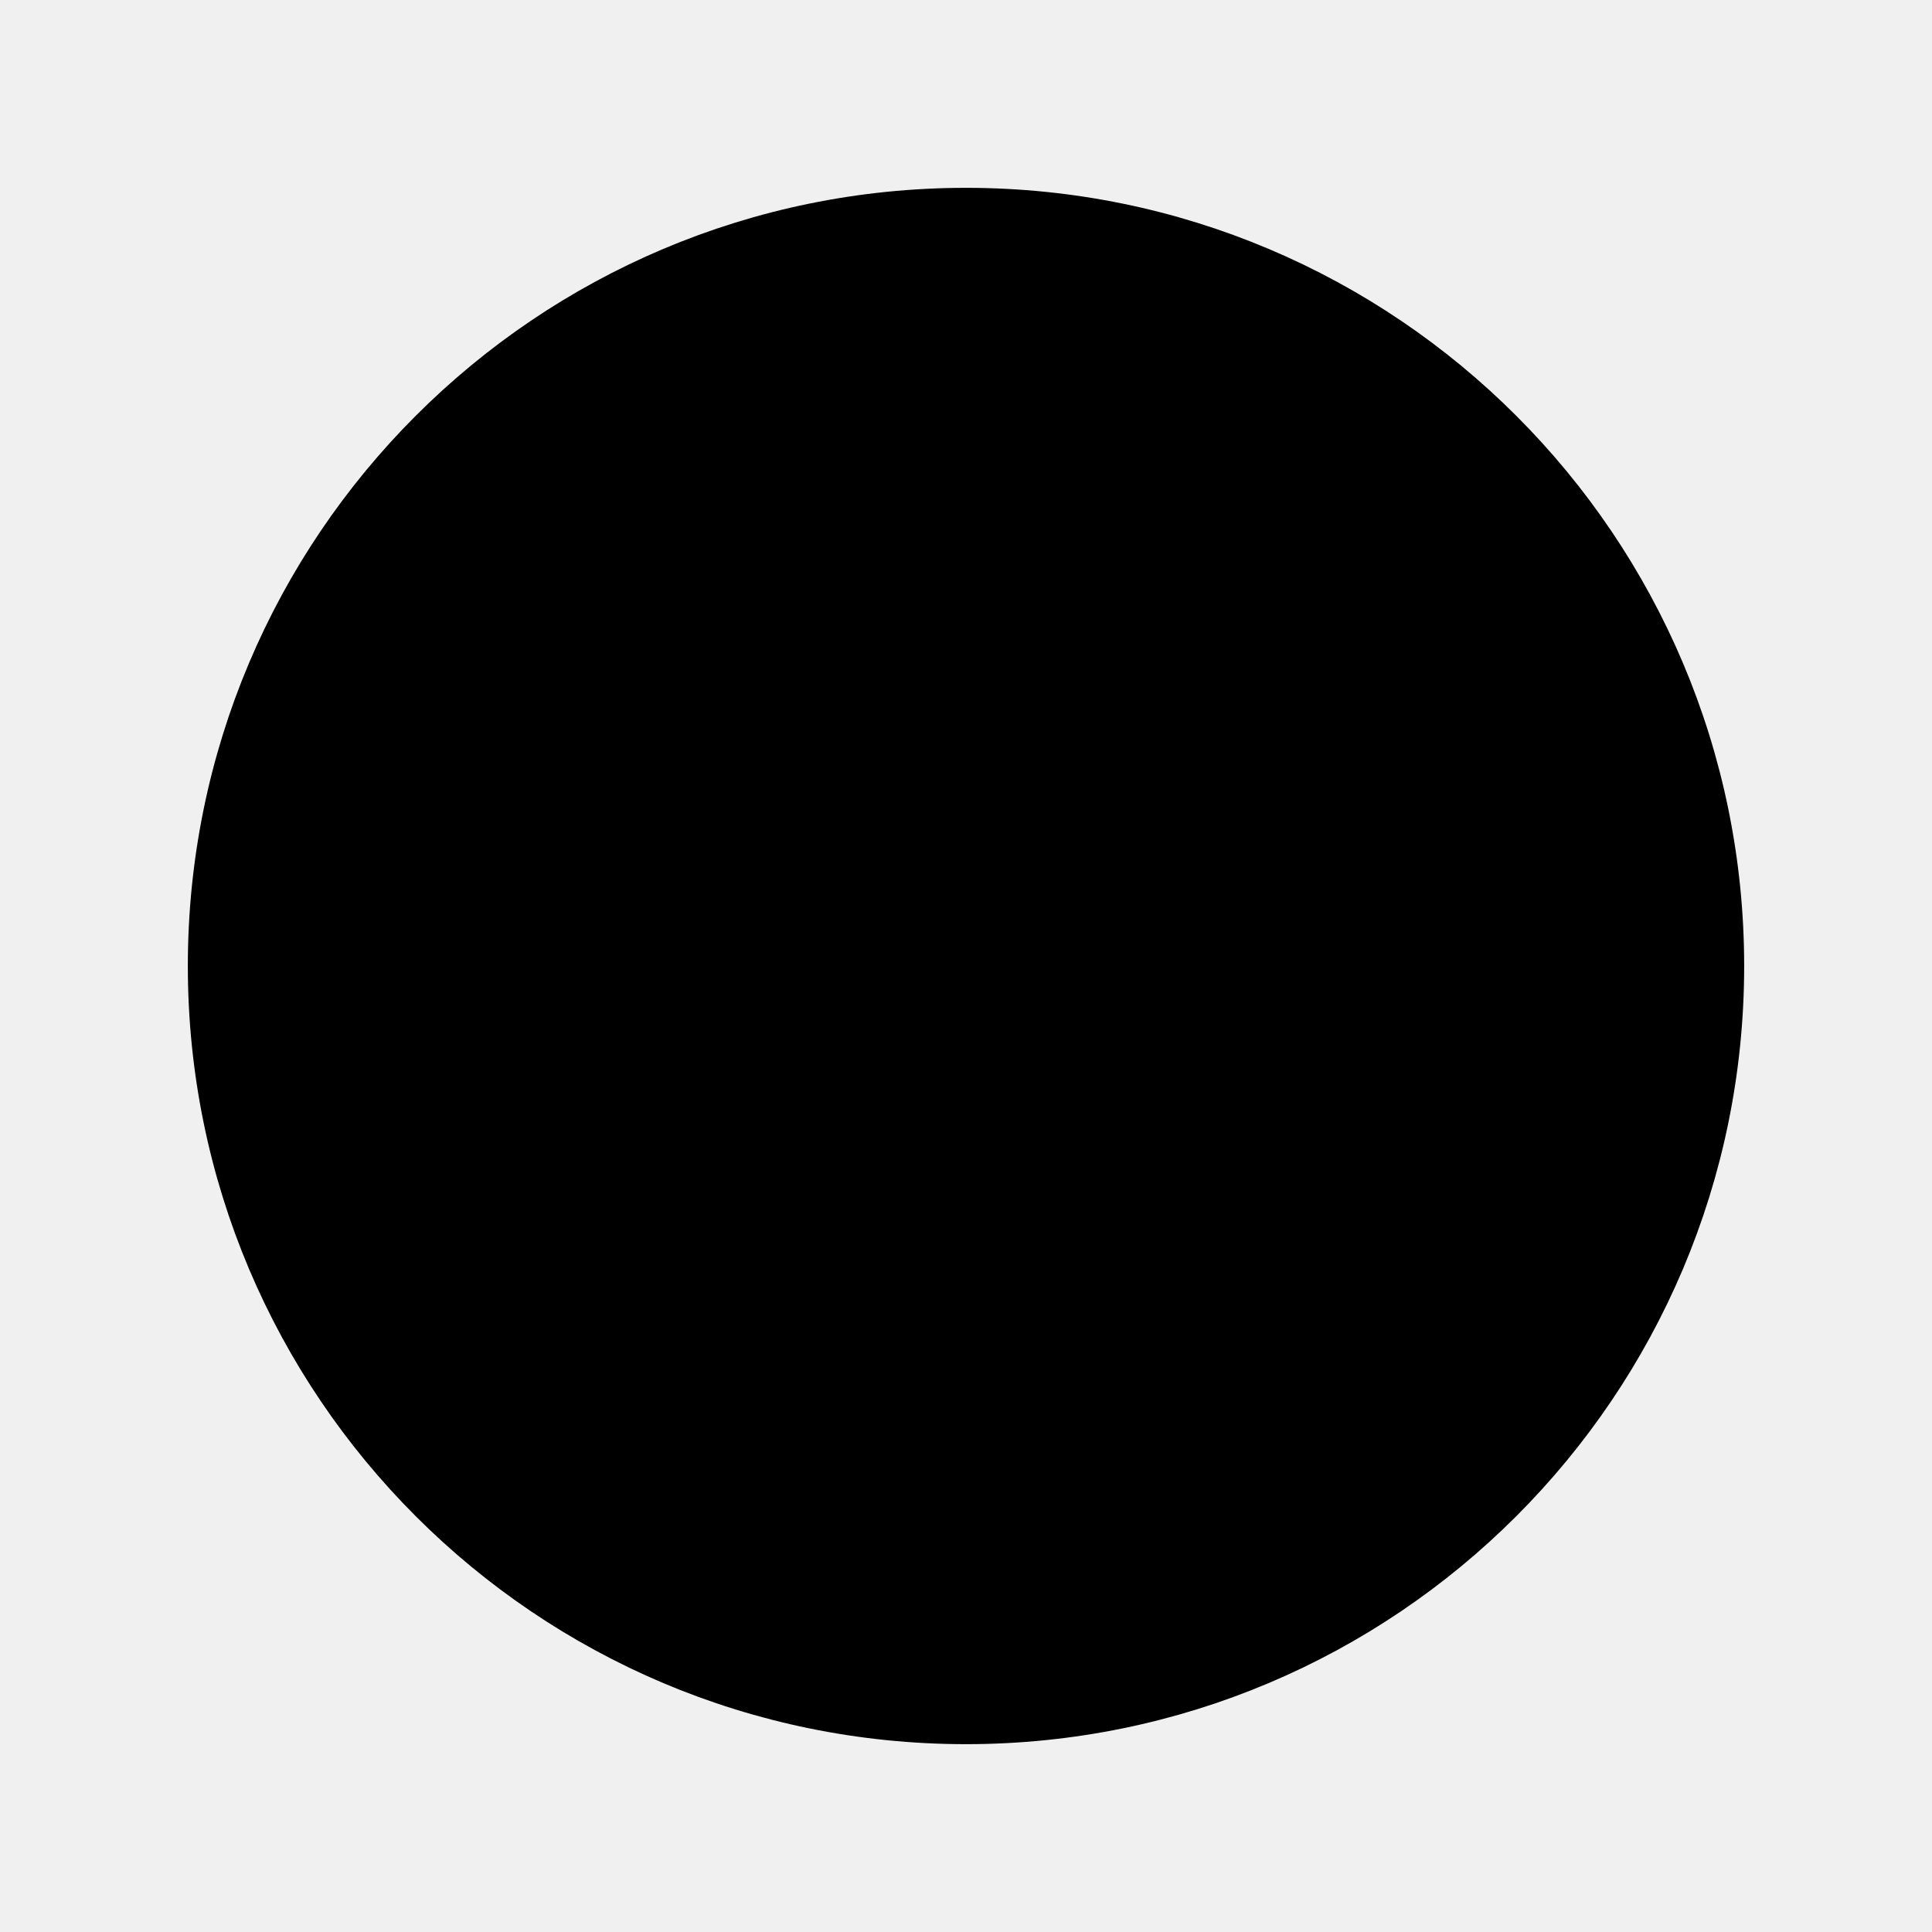
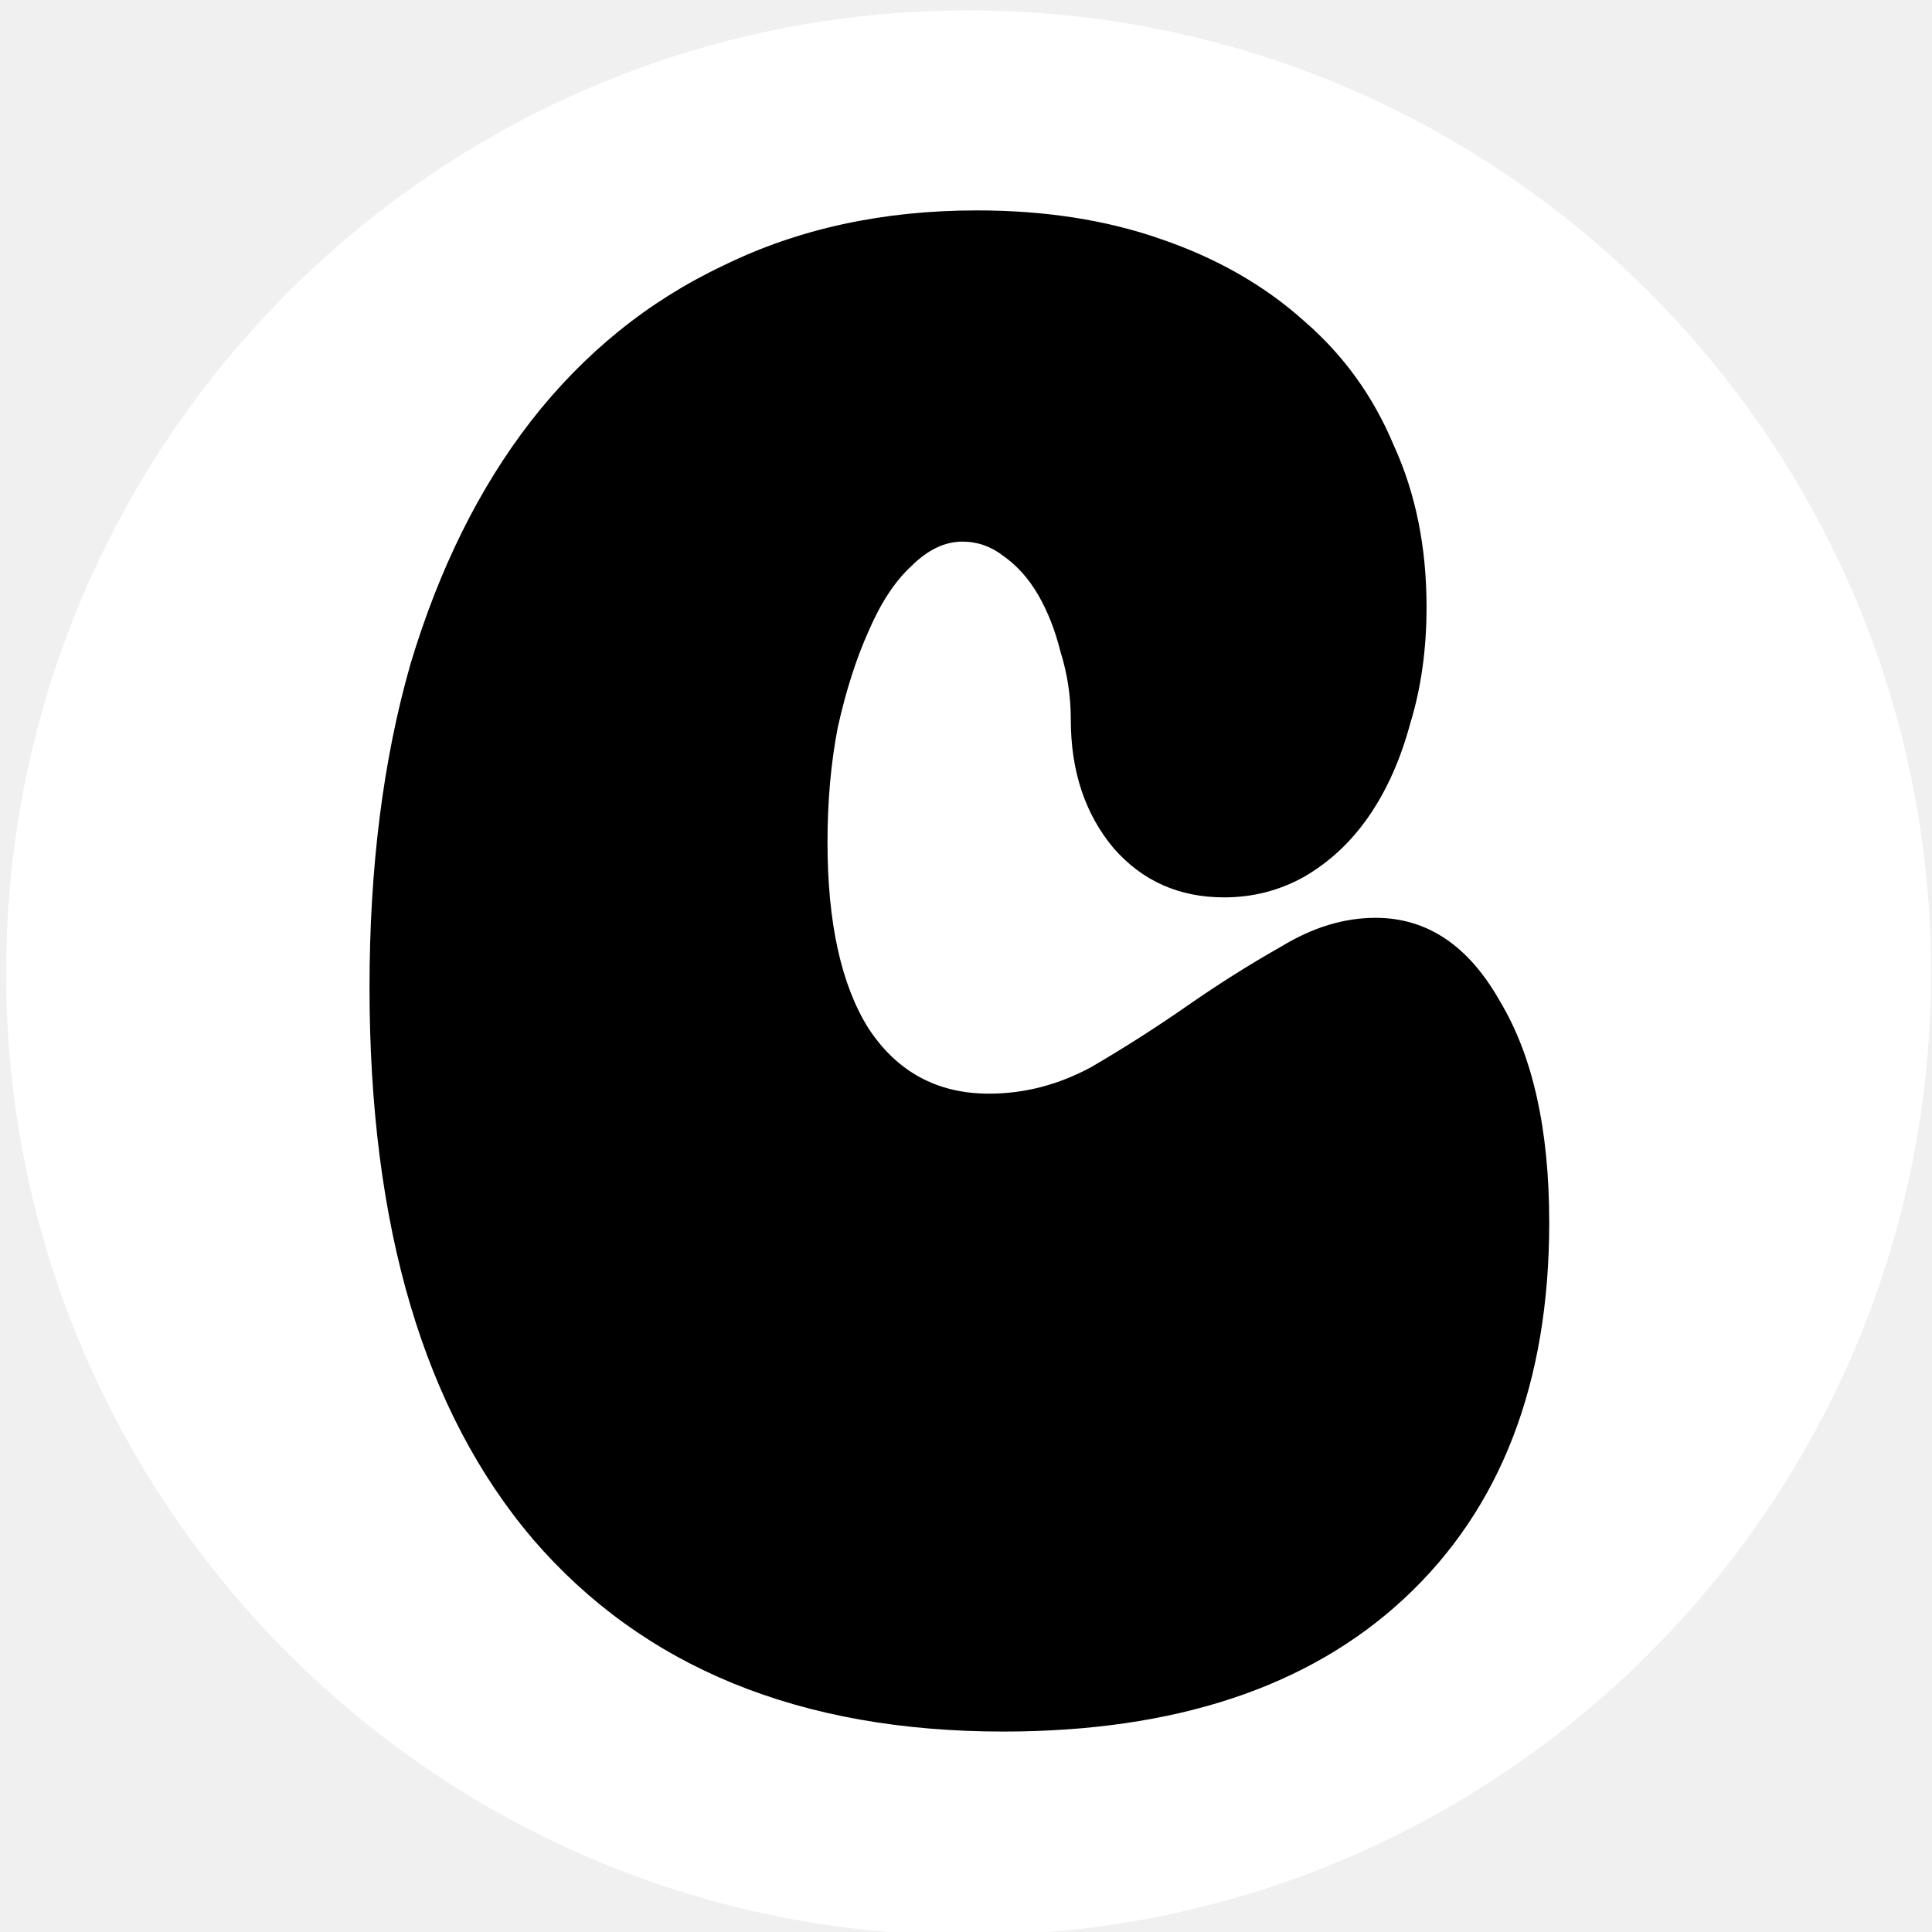
- <svg xmlns="http://www.w3.org/2000/svg" width="800px" height="800px" viewBox="0 0 72 72" id="emoji">
-   <g id="color">
-     <circle cx="36" cy="36" r="28" />
-   </g>
-   <g id="line">
-     <circle cx="36" cy="36" r="28" fill="none" stroke="#000000" stroke-linejoin="round" stroke-width="2" />
+ <svg xmlns="http://www.w3.org/2000/svg" width="500" height="500" viewBox="0 0 132.292 132.292" version="1.1" id="svg1">
+   <defs id="defs1" />
+   <g id="layer1">
+     <circle style="fill:#ffffff;stroke-width:0.276" id="path1" cx="66.323" cy="66.615" r="65.904" />
+     <path d="m 94.182,62.846 q 5.32,0 8.54,5.74 3.36,5.6 3.36,15.12 0,16.52 -9.94,25.76 -9.8,9.1 -27.44,9.1 -20.86,0 -32.2,-13.16 -11.2,-13.16 -11.2,-37.799 0,-12.32 2.8,-22.12 2.94,-9.8 8.26,-16.66 5.46,-7 13.16,-10.64 7.7,-3.78 17.36,-3.78 7,0 12.6,1.96 5.74,1.96 9.8,5.6 4.06,3.5 6.16,8.54 2.24,4.9 2.24,11.06 0,4.34 -1.12,7.98 -0.98,3.64 -2.8,6.3 -1.82,2.66 -4.48,4.2 -2.52,1.4 -5.46,1.4 -4.62,0 -7.56,-3.36 -2.94,-3.5 -2.94,-8.82 0,-2.38 -0.7,-4.62 -0.56,-2.24 -1.54,-3.92 -0.98,-1.68 -2.38,-2.66 -1.26,-0.98 -2.8,-0.98 -1.82,0 -3.5,1.68 -1.68,1.54 -2.94,4.48 -1.26,2.8 -2.1,6.58 -0.7,3.64 -0.7,7.84 0,8.26 2.8,12.74 2.94,4.48 8.26,4.48 3.64,0 7,-1.82 3.36,-1.96 6.58,-4.2 3.22,-2.24 6.44,-4.06 3.22,-1.96 6.44,-1.96 z" id="text1" style="font-size:139.998px;font-family:'Super Frog';-inkscape-font-specification:'Super Frog';stroke-width:0.729" aria-label="C" />
  </g>
</svg>
